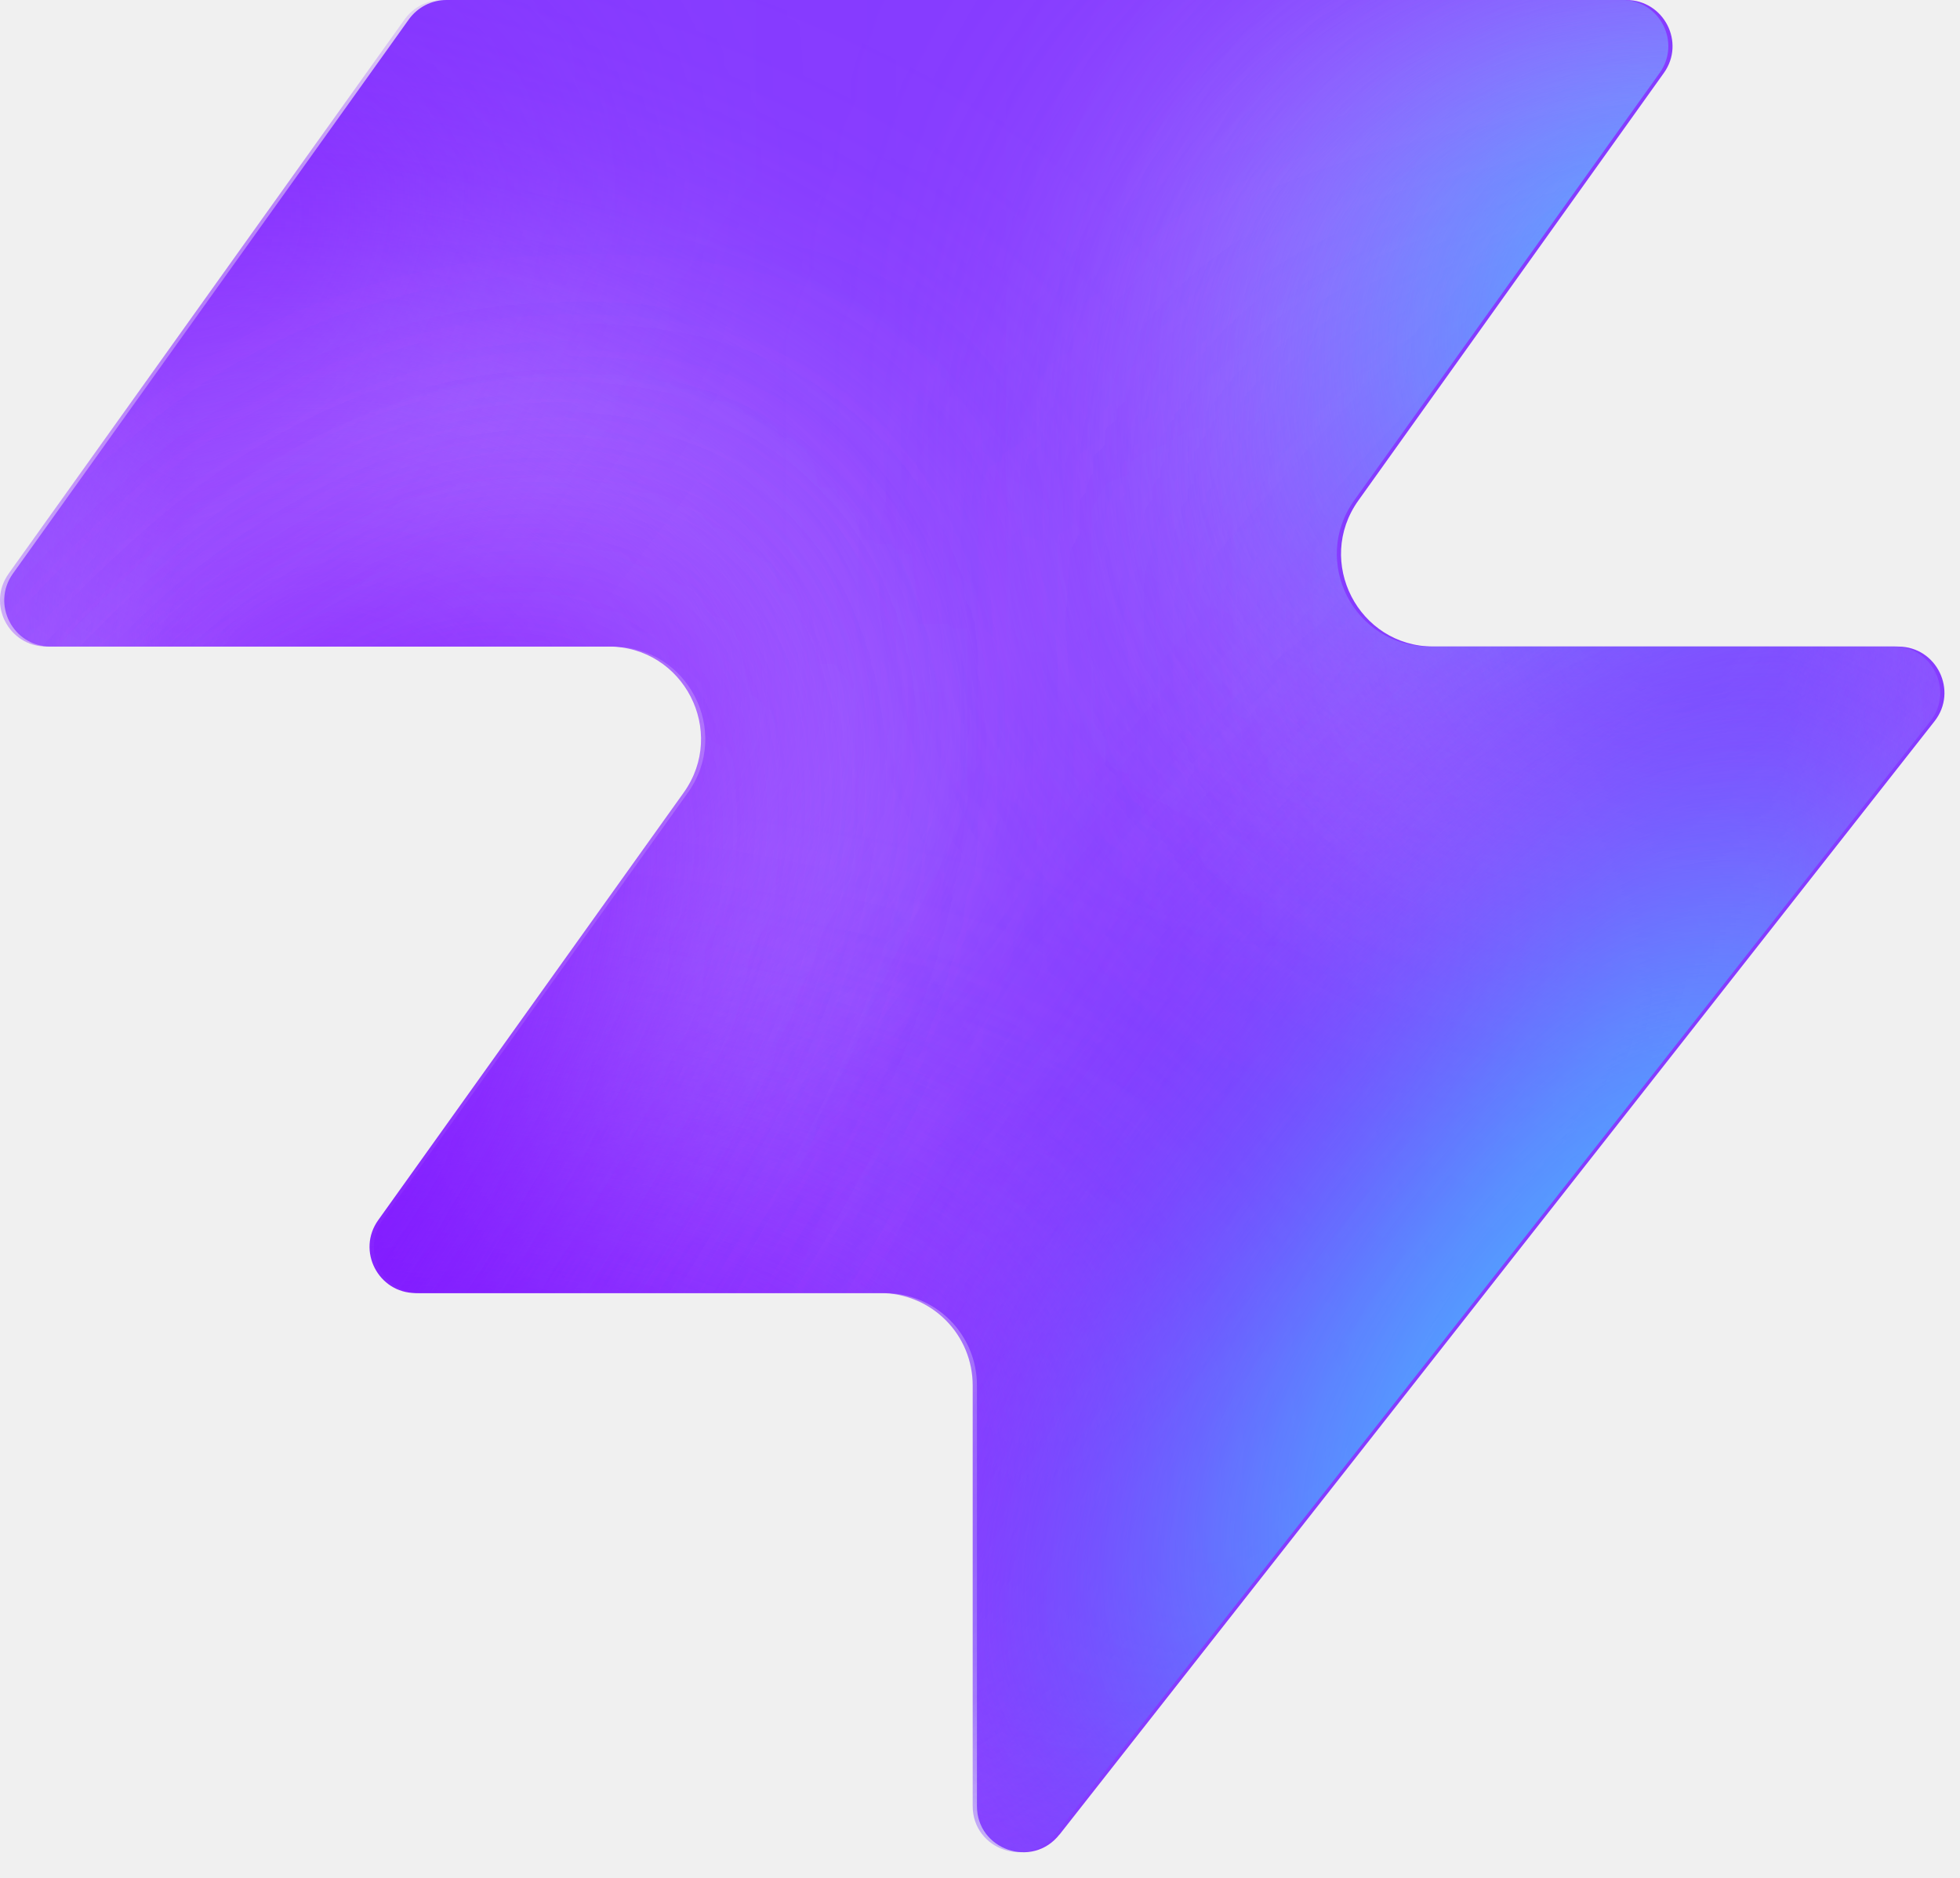
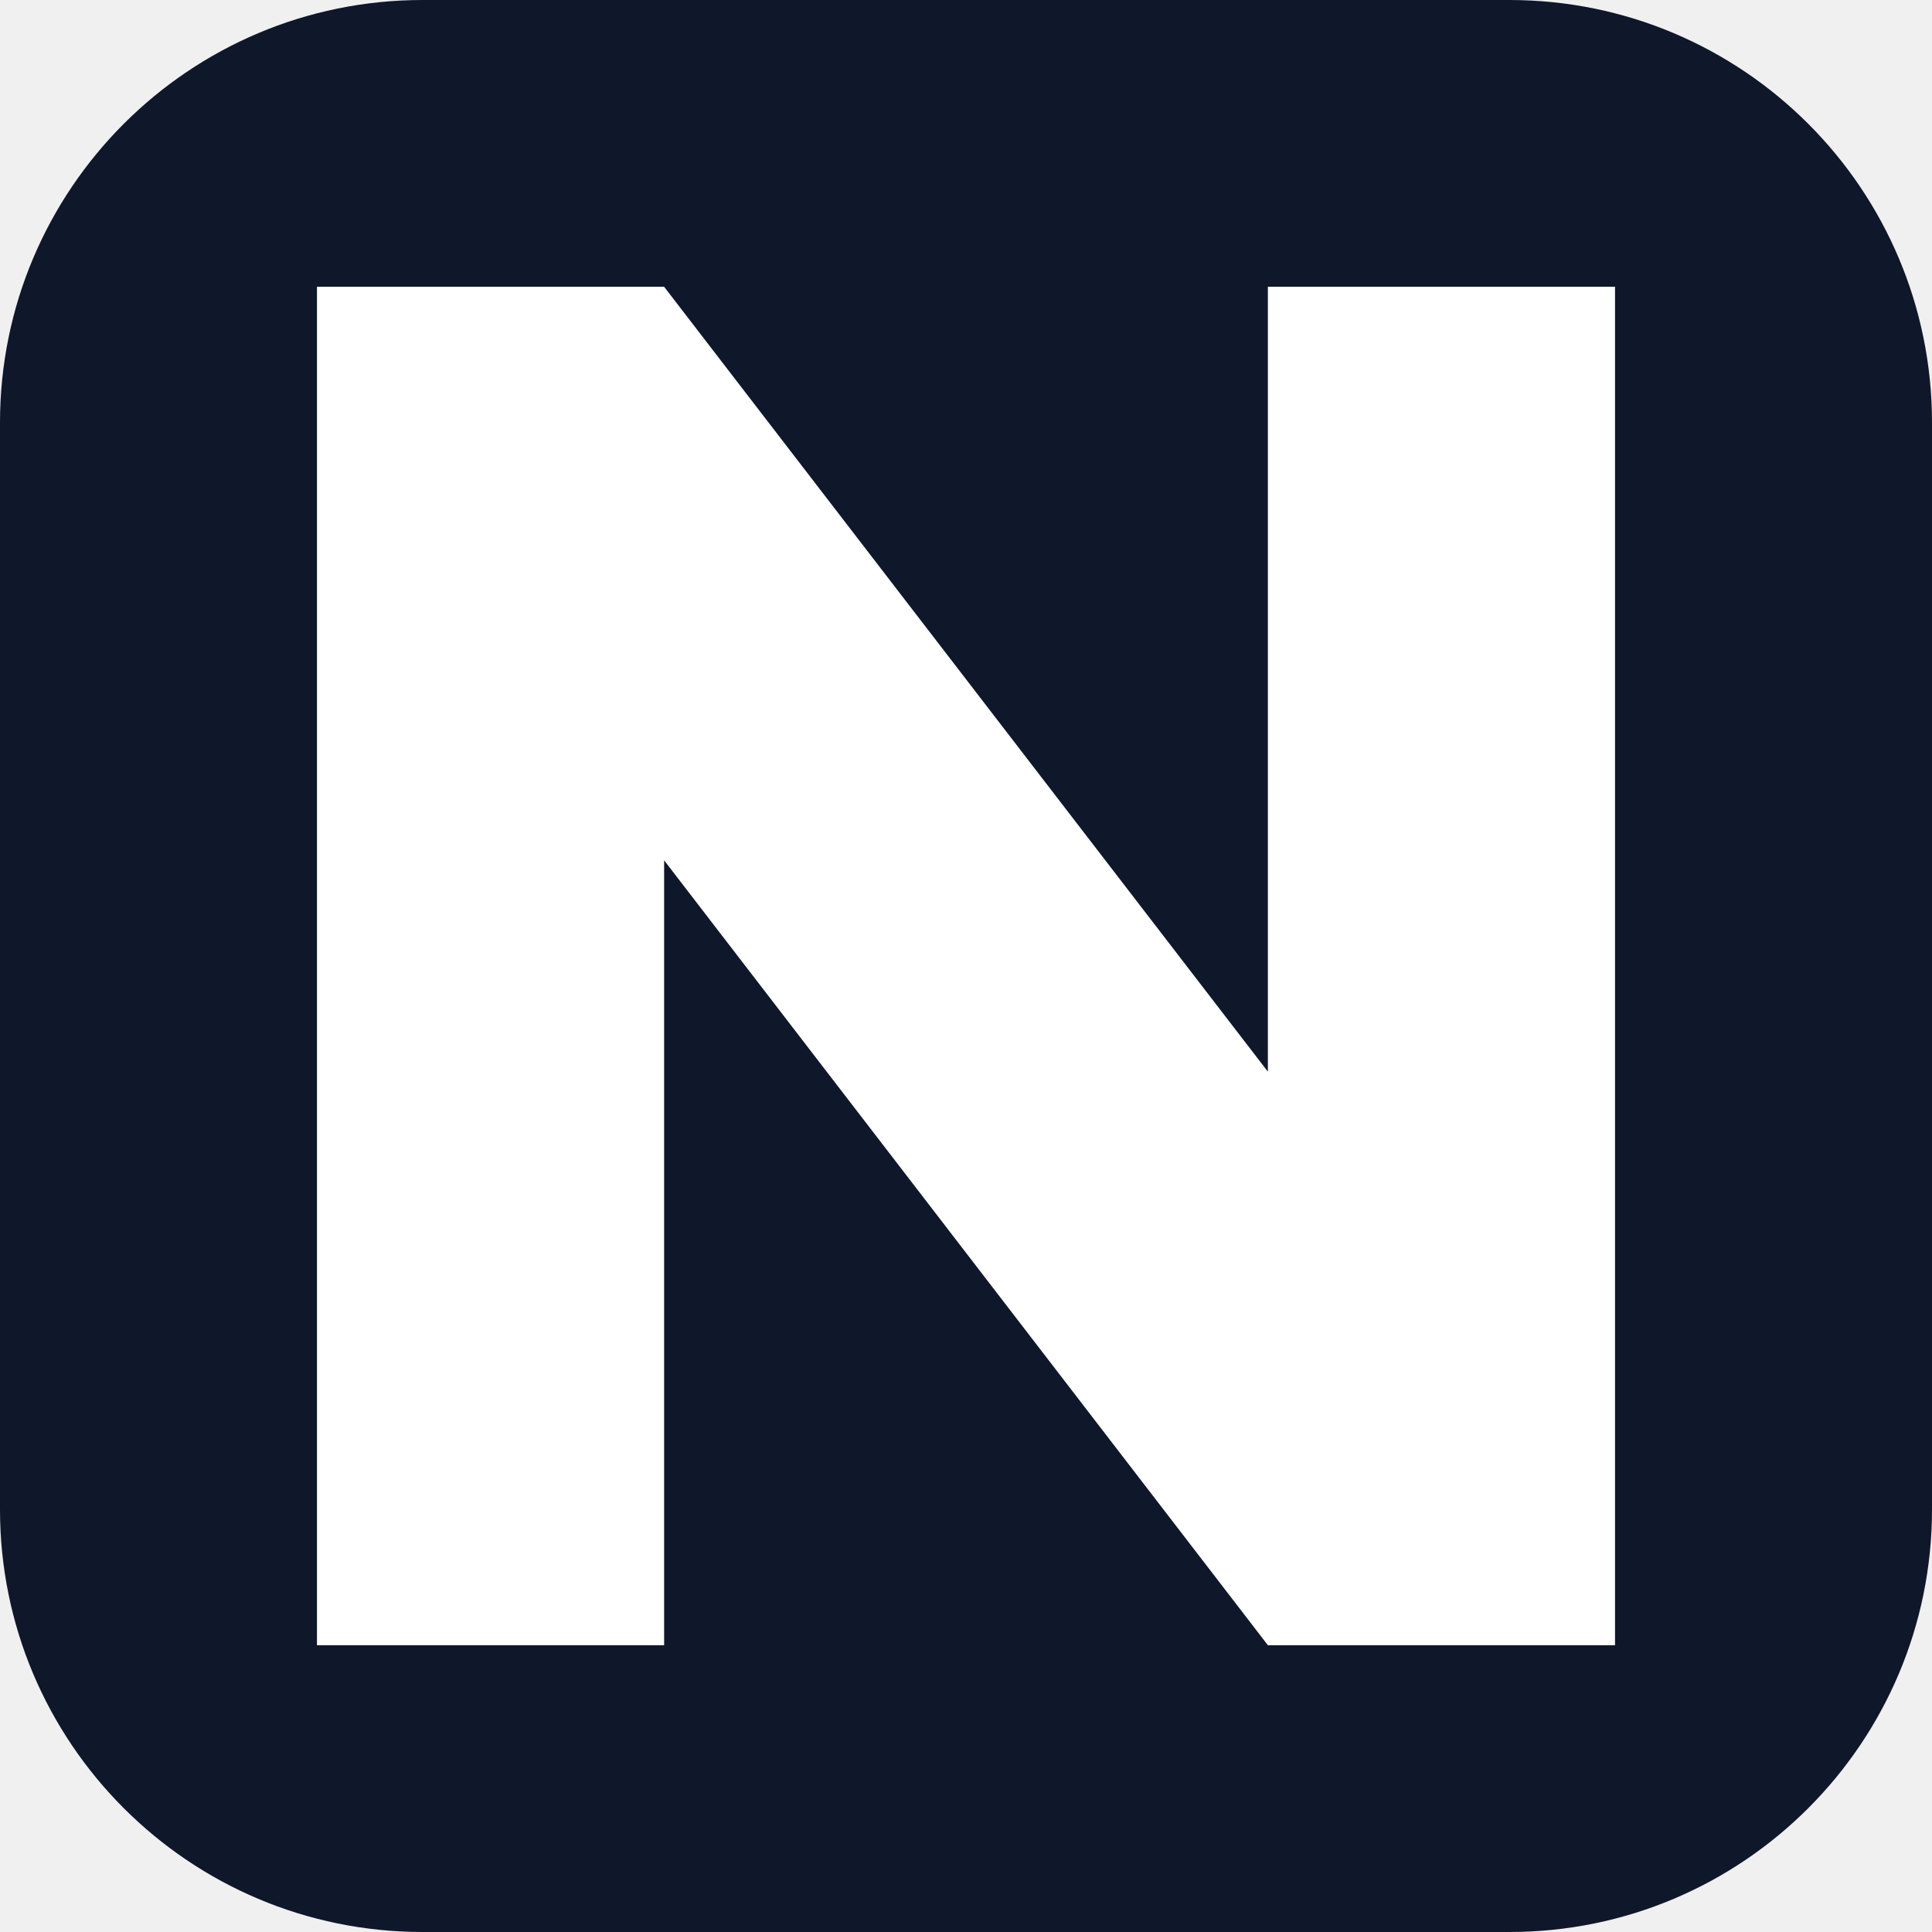
- <svg xmlns="http://www.w3.org/2000/svg" width="48" height="46" fill="none" viewBox="0 0 48 46">
-   <path fill="#863bff" d="M25.946 44.938c-.664.845-2.021.375-2.021-.698V33.937a2.26 2.26 0 0 0-2.262-2.262H10.287c-.92 0-1.456-1.04-.92-1.788l7.48-10.471c1.07-1.497 0-3.578-1.842-3.578H1.237c-.92 0-1.456-1.04-.92-1.788L10.013.474c.214-.297.556-.474.92-.474h28.894c.92 0 1.456 1.04.92 1.788l-7.48 10.471c-1.07 1.498 0 3.579 1.842 3.579h11.377c.943 0 1.473 1.088.89 1.83L25.947 44.94z" style="fill:#863bff;fill:color(display-p3 .525 .23 1);fill-opacity:1" />
-   <mask id="a" width="48" height="46" x="0" y="0" maskUnits="userSpaceOnUse" style="mask-type:alpha">
-     <path fill="#000" d="M25.842 44.938c-.664.844-2.021.375-2.021-.698V33.937a2.26 2.26 0 0 0-2.262-2.262H10.183c-.92 0-1.456-1.04-.92-1.788l7.48-10.471c1.07-1.498 0-3.579-1.842-3.579H1.133c-.92 0-1.456-1.04-.92-1.787L9.91.473c.214-.297.556-.474.92-.474h28.894c.92 0 1.456 1.04.92 1.788l-7.48 10.471c-1.07 1.498 0 3.578 1.842 3.578h11.377c.943 0 1.473 1.088.89 1.832L25.843 44.94z" style="fill:#000;fill-opacity:1" />
-   </mask>
-   <g mask="url(#a)">
-     <g filter="url(#b)">
-       <ellipse cx="5.508" cy="14.704" fill="#ede6ff" rx="5.508" ry="14.704" style="fill:#ede6ff;fill:color(display-p3 .927 .903 1);fill-opacity:1" transform="matrix(.00324 1 1 -.00324 -4.47 31.516)" />
-     </g>
-     <g filter="url(#c)">
-       <ellipse cx="10.399" cy="29.851" fill="#ede6ff" rx="10.399" ry="29.851" style="fill:#ede6ff;fill:color(display-p3 .927 .903 1);fill-opacity:1" transform="matrix(.00324 1 1 -.00324 -39.328 7.883)" />
-     </g>
-     <g filter="url(#d)">
-       <ellipse cx="5.508" cy="30.487" fill="#7e14ff" rx="5.508" ry="30.487" style="fill:#7e14ff;fill:color(display-p3 .492 .077 1);fill-opacity:1" transform="rotate(89.814 -25.913 -14.639)scale(1 -1)" />
-     </g>
-     <g filter="url(#e)">
-       <ellipse cx="5.508" cy="30.599" fill="#7e14ff" rx="5.508" ry="30.599" style="fill:#7e14ff;fill:color(display-p3 .492 .077 1);fill-opacity:1" transform="rotate(89.814 -32.644 -3.334)scale(1 -1)" />
-     </g>
-     <g filter="url(#f)">
-       <ellipse cx="5.508" cy="30.599" fill="#7e14ff" rx="5.508" ry="30.599" style="fill:#7e14ff;fill:color(display-p3 .492 .077 1);fill-opacity:1" transform="matrix(.00324 1 1 -.00324 -34.34 30.47)" />
-     </g>
-     <g filter="url(#g)">
-       <ellipse cx="14.072" cy="22.078" fill="#ede6ff" rx="14.072" ry="22.078" style="fill:#ede6ff;fill:color(display-p3 .927 .903 1);fill-opacity:1" transform="rotate(93.35 24.506 48.493)scale(-1 1)" />
-     </g>
-     <g filter="url(#h)">
-       <ellipse cx="3.47" cy="21.501" fill="#7e14ff" rx="3.47" ry="21.501" style="fill:#7e14ff;fill:color(display-p3 .492 .077 1);fill-opacity:1" transform="rotate(89.009 28.708 47.59)scale(-1 1)" />
-     </g>
-     <g filter="url(#i)">
-       <ellipse cx="3.47" cy="21.501" fill="#7e14ff" rx="3.47" ry="21.501" style="fill:#7e14ff;fill:color(display-p3 .492 .077 1);fill-opacity:1" transform="rotate(89.009 28.708 47.59)scale(-1 1)" />
-     </g>
-     <g filter="url(#j)">
-       <ellipse cx=".387" cy="8.972" fill="#7e14ff" rx="4.407" ry="29.108" style="fill:#7e14ff;fill:color(display-p3 .492 .077 1);fill-opacity:1" transform="rotate(39.51 .387 8.972)" />
-     </g>
-     <g filter="url(#k)">
-       <ellipse cx="47.523" cy="-6.092" fill="#7e14ff" rx="4.407" ry="29.108" style="fill:#7e14ff;fill:color(display-p3 .492 .077 1);fill-opacity:1" transform="rotate(37.892 47.523 -6.092)" />
-     </g>
-     <g filter="url(#l)">
-       <ellipse cx="41.412" cy="6.333" fill="#47bfff" rx="5.971" ry="9.665" style="fill:#47bfff;fill:color(display-p3 .28 .748 1);fill-opacity:1" transform="rotate(37.892 41.412 6.333)" />
-     </g>
-     <g filter="url(#m)">
-       <ellipse cx="-1.879" cy="38.332" fill="#7e14ff" rx="4.407" ry="29.108" style="fill:#7e14ff;fill:color(display-p3 .492 .077 1);fill-opacity:1" transform="rotate(37.892 -1.88 38.332)" />
-     </g>
-     <g filter="url(#n)">
-       <ellipse cx="-1.879" cy="38.332" fill="#7e14ff" rx="4.407" ry="29.108" style="fill:#7e14ff;fill:color(display-p3 .492 .077 1);fill-opacity:1" transform="rotate(37.892 -1.88 38.332)" />
-     </g>
-     <g filter="url(#o)">
-       <ellipse cx="35.651" cy="29.907" fill="#7e14ff" rx="4.407" ry="29.108" style="fill:#7e14ff;fill:color(display-p3 .492 .077 1);fill-opacity:1" transform="rotate(37.892 35.651 29.907)" />
-     </g>
-     <g filter="url(#p)">
-       <ellipse cx="38.418" cy="32.4" fill="#47bfff" rx="5.971" ry="15.297" style="fill:#47bfff;fill:color(display-p3 .28 .748 1);fill-opacity:1" transform="rotate(37.892 38.418 32.4)" />
-     </g>
-   </g>
-   <defs>
-     <filter id="b" width="60.045" height="41.654" x="-19.77" y="16.149" color-interpolation-filters="sRGB" filterUnits="userSpaceOnUse">
-       <feFlood flood-opacity="0" result="BackgroundImageFix" />
-       <feBlend in="SourceGraphic" in2="BackgroundImageFix" result="shape" />
-       <feGaussianBlur result="effect1_foregroundBlur_2002_17158" stdDeviation="7.659" />
-     </filter>
-     <filter id="c" width="90.34" height="51.437" x="-54.613" y="-7.533" color-interpolation-filters="sRGB" filterUnits="userSpaceOnUse">
-       <feFlood flood-opacity="0" result="BackgroundImageFix" />
-       <feBlend in="SourceGraphic" in2="BackgroundImageFix" result="shape" />
-       <feGaussianBlur result="effect1_foregroundBlur_2002_17158" stdDeviation="7.659" />
-     </filter>
-     <filter id="d" width="79.355" height="29.4" x="-49.64" y="2.03" color-interpolation-filters="sRGB" filterUnits="userSpaceOnUse">
-       <feFlood flood-opacity="0" result="BackgroundImageFix" />
-       <feBlend in="SourceGraphic" in2="BackgroundImageFix" result="shape" />
-       <feGaussianBlur result="effect1_foregroundBlur_2002_17158" stdDeviation="4.596" />
-     </filter>
-     <filter id="e" width="79.579" height="29.4" x="-45.045" y="20.029" color-interpolation-filters="sRGB" filterUnits="userSpaceOnUse">
-       <feFlood flood-opacity="0" result="BackgroundImageFix" />
-       <feBlend in="SourceGraphic" in2="BackgroundImageFix" result="shape" />
-       <feGaussianBlur result="effect1_foregroundBlur_2002_17158" stdDeviation="4.596" />
-     </filter>
-     <filter id="f" width="79.579" height="29.4" x="-43.513" y="21.178" color-interpolation-filters="sRGB" filterUnits="userSpaceOnUse">
-       <feFlood flood-opacity="0" result="BackgroundImageFix" />
-       <feBlend in="SourceGraphic" in2="BackgroundImageFix" result="shape" />
-       <feGaussianBlur result="effect1_foregroundBlur_2002_17158" stdDeviation="4.596" />
-     </filter>
-     <filter id="g" width="74.749" height="58.852" x="15.756" y="-17.901" color-interpolation-filters="sRGB" filterUnits="userSpaceOnUse">
-       <feFlood flood-opacity="0" result="BackgroundImageFix" />
-       <feBlend in="SourceGraphic" in2="BackgroundImageFix" result="shape" />
-       <feGaussianBlur result="effect1_foregroundBlur_2002_17158" stdDeviation="7.659" />
-     </filter>
-     <filter id="h" width="61.377" height="25.362" x="23.548" y="2.284" color-interpolation-filters="sRGB" filterUnits="userSpaceOnUse">
-       <feFlood flood-opacity="0" result="BackgroundImageFix" />
-       <feBlend in="SourceGraphic" in2="BackgroundImageFix" result="shape" />
-       <feGaussianBlur result="effect1_foregroundBlur_2002_17158" stdDeviation="4.596" />
-     </filter>
-     <filter id="i" width="61.377" height="25.362" x="23.548" y="2.284" color-interpolation-filters="sRGB" filterUnits="userSpaceOnUse">
-       <feFlood flood-opacity="0" result="BackgroundImageFix" />
-       <feBlend in="SourceGraphic" in2="BackgroundImageFix" result="shape" />
-       <feGaussianBlur result="effect1_foregroundBlur_2002_17158" stdDeviation="4.596" />
-     </filter>
-     <filter id="j" width="56.045" height="63.649" x="-27.636" y="-22.853" color-interpolation-filters="sRGB" filterUnits="userSpaceOnUse">
-       <feFlood flood-opacity="0" result="BackgroundImageFix" />
-       <feBlend in="SourceGraphic" in2="BackgroundImageFix" result="shape" />
-       <feGaussianBlur result="effect1_foregroundBlur_2002_17158" stdDeviation="4.596" />
-     </filter>
-     <filter id="k" width="54.814" height="64.646" x="20.116" y="-38.415" color-interpolation-filters="sRGB" filterUnits="userSpaceOnUse">
-       <feFlood flood-opacity="0" result="BackgroundImageFix" />
-       <feBlend in="SourceGraphic" in2="BackgroundImageFix" result="shape" />
-       <feGaussianBlur result="effect1_foregroundBlur_2002_17158" stdDeviation="4.596" />
-     </filter>
-     <filter id="l" width="33.541" height="35.313" x="24.641" y="-11.323" color-interpolation-filters="sRGB" filterUnits="userSpaceOnUse">
-       <feFlood flood-opacity="0" result="BackgroundImageFix" />
-       <feBlend in="SourceGraphic" in2="BackgroundImageFix" result="shape" />
-       <feGaussianBlur result="effect1_foregroundBlur_2002_17158" stdDeviation="4.596" />
-     </filter>
-     <filter id="m" width="54.814" height="64.646" x="-29.286" y="6.009" color-interpolation-filters="sRGB" filterUnits="userSpaceOnUse">
-       <feFlood flood-opacity="0" result="BackgroundImageFix" />
-       <feBlend in="SourceGraphic" in2="BackgroundImageFix" result="shape" />
-       <feGaussianBlur result="effect1_foregroundBlur_2002_17158" stdDeviation="4.596" />
-     </filter>
-     <filter id="n" width="54.814" height="64.646" x="-29.286" y="6.009" color-interpolation-filters="sRGB" filterUnits="userSpaceOnUse">
-       <feFlood flood-opacity="0" result="BackgroundImageFix" />
-       <feBlend in="SourceGraphic" in2="BackgroundImageFix" result="shape" />
-       <feGaussianBlur result="effect1_foregroundBlur_2002_17158" stdDeviation="4.596" />
-     </filter>
-     <filter id="o" width="54.814" height="64.646" x="8.244" y="-2.416" color-interpolation-filters="sRGB" filterUnits="userSpaceOnUse">
-       <feFlood flood-opacity="0" result="BackgroundImageFix" />
-       <feBlend in="SourceGraphic" in2="BackgroundImageFix" result="shape" />
-       <feGaussianBlur result="effect1_foregroundBlur_2002_17158" stdDeviation="4.596" />
-     </filter>
-     <filter id="p" width="39.409" height="43.623" x="18.713" y="10.588" color-interpolation-filters="sRGB" filterUnits="userSpaceOnUse">
-       <feFlood flood-opacity="0" result="BackgroundImageFix" />
-       <feBlend in="SourceGraphic" in2="BackgroundImageFix" result="shape" />
-       <feGaussianBlur result="effect1_foregroundBlur_2002_17158" stdDeviation="4.596" />
-     </filter>
-   </defs>
+ <svg xmlns="http://www.w3.org/2000/svg" width="256" height="256" viewBox="0 0 256 256">
+   <rect width="256" height="256" rx="56" fill="#0F172A" />
+   <path d="M42 38 H88 L168 142 V38 H214 V218 H168 L88 114 V218 H42 Z" fill="#FFFFFF" />
</svg>
